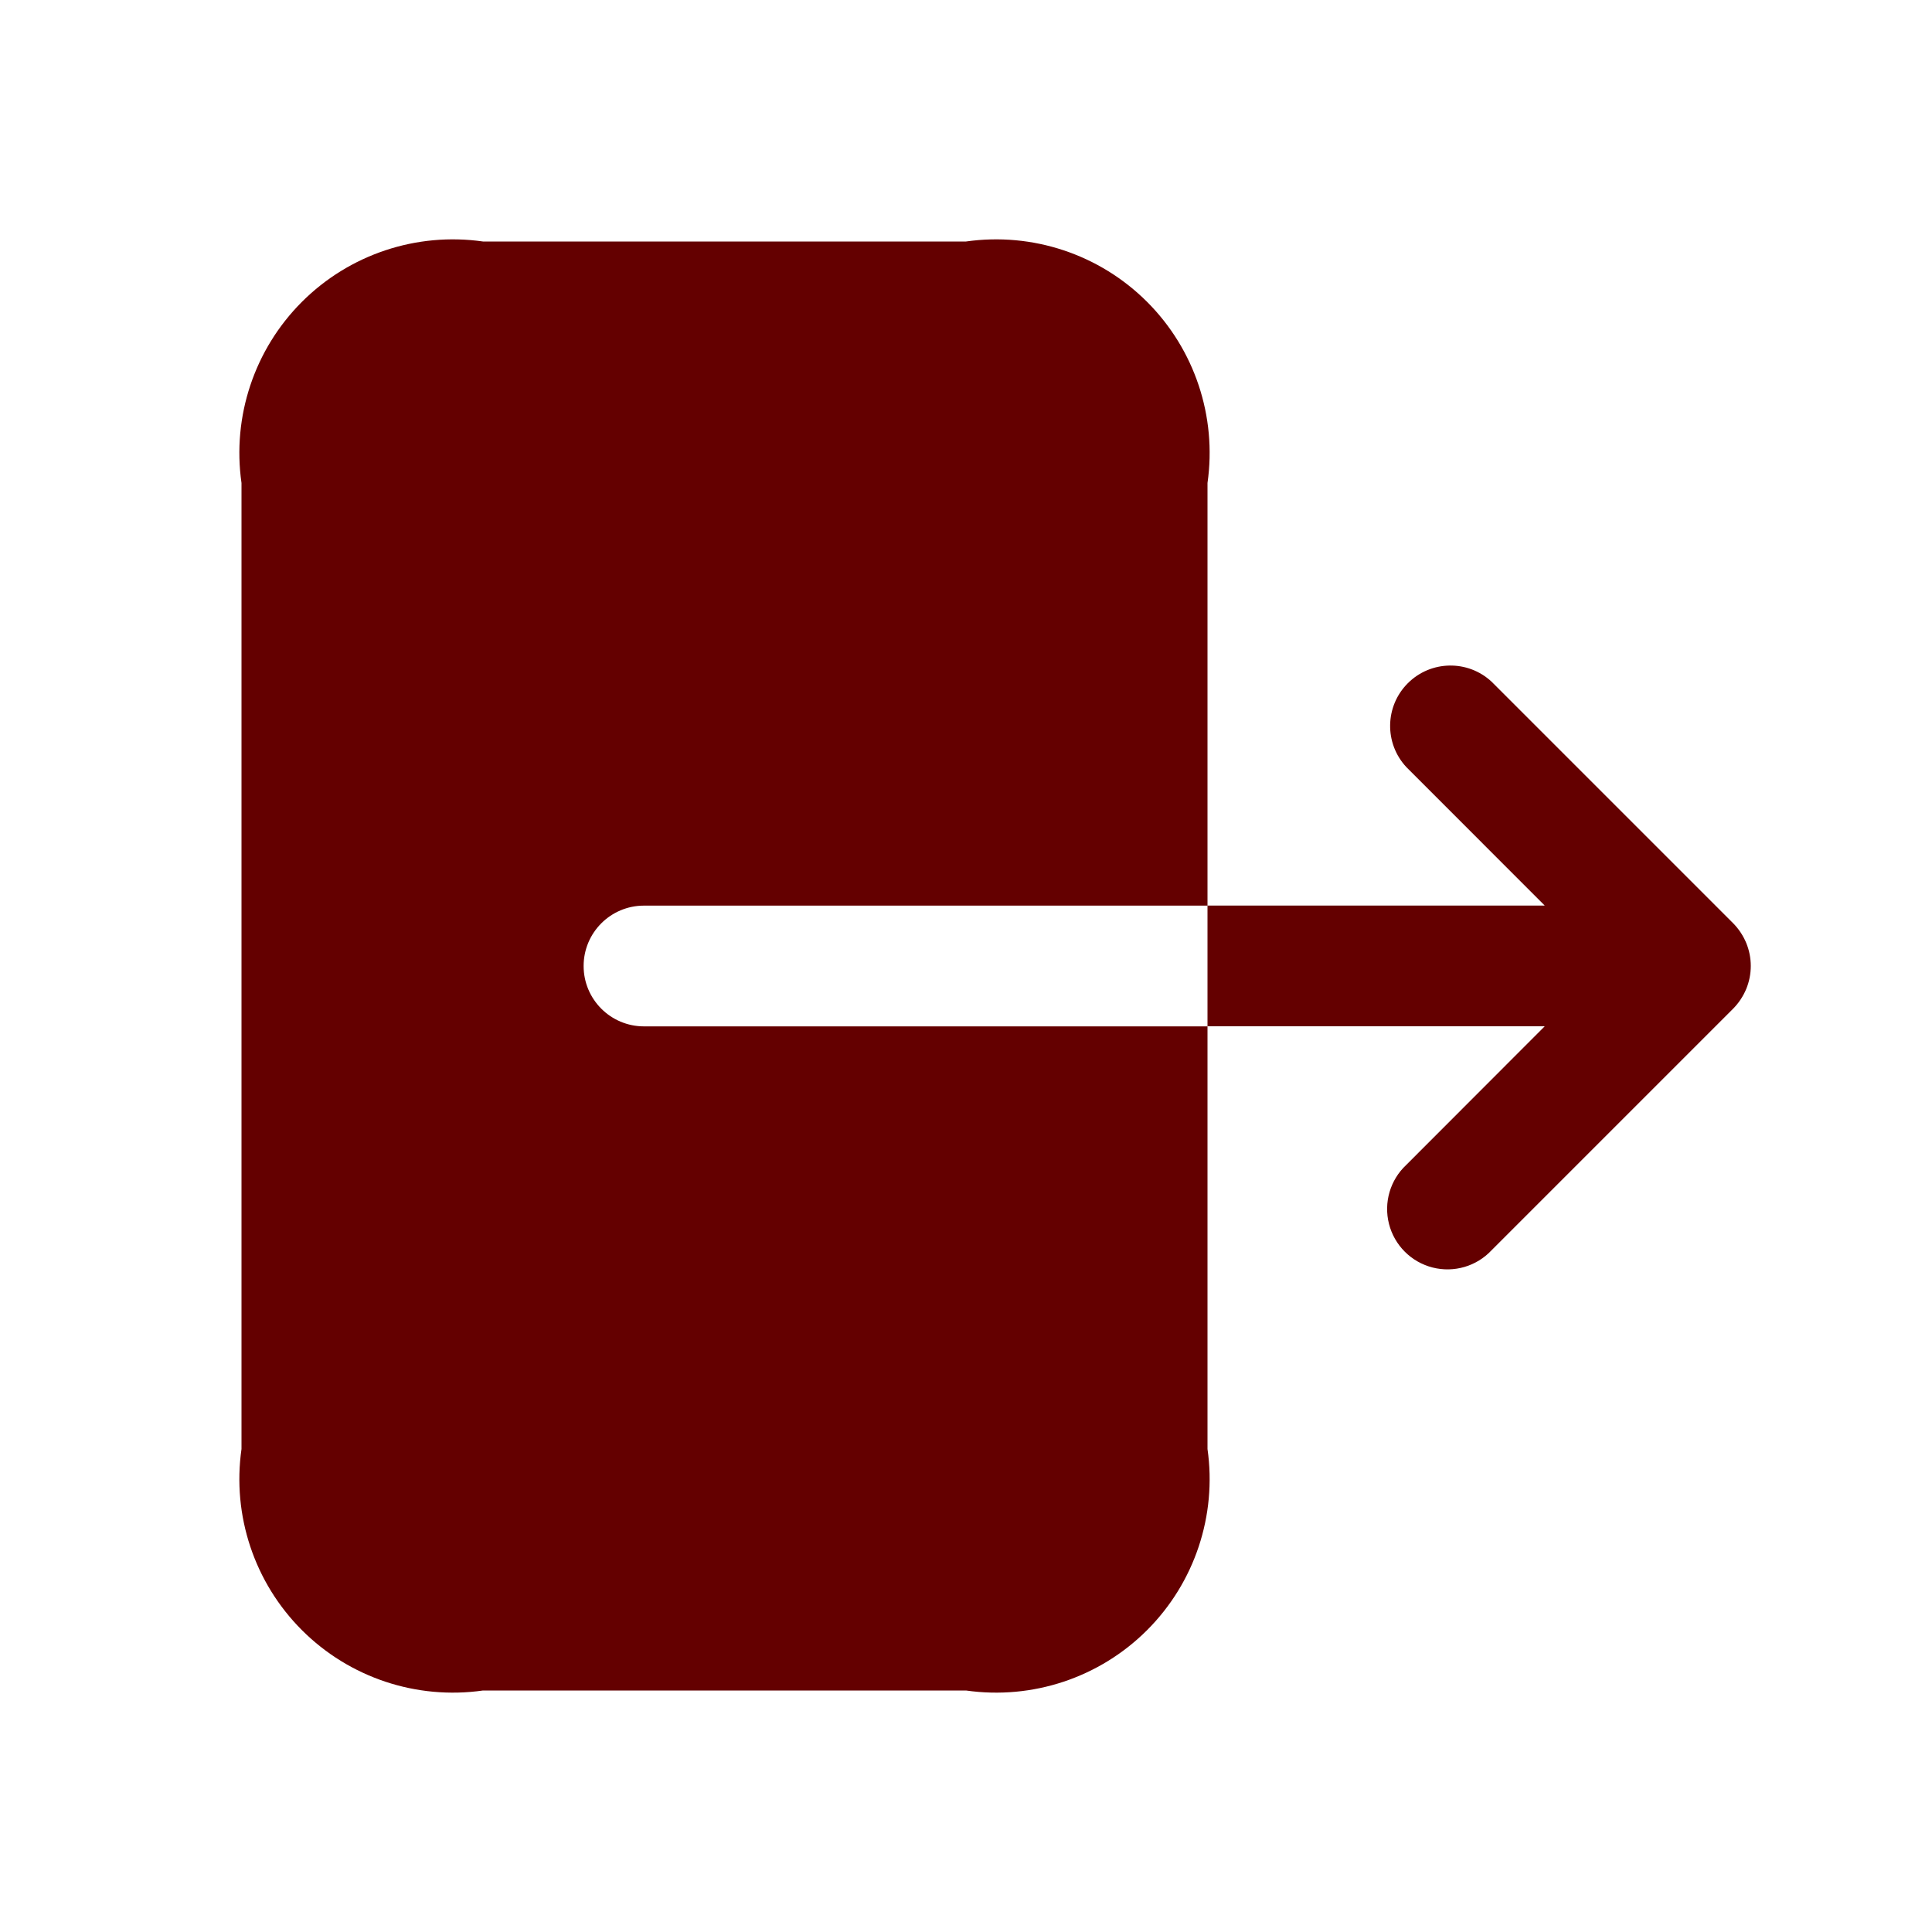
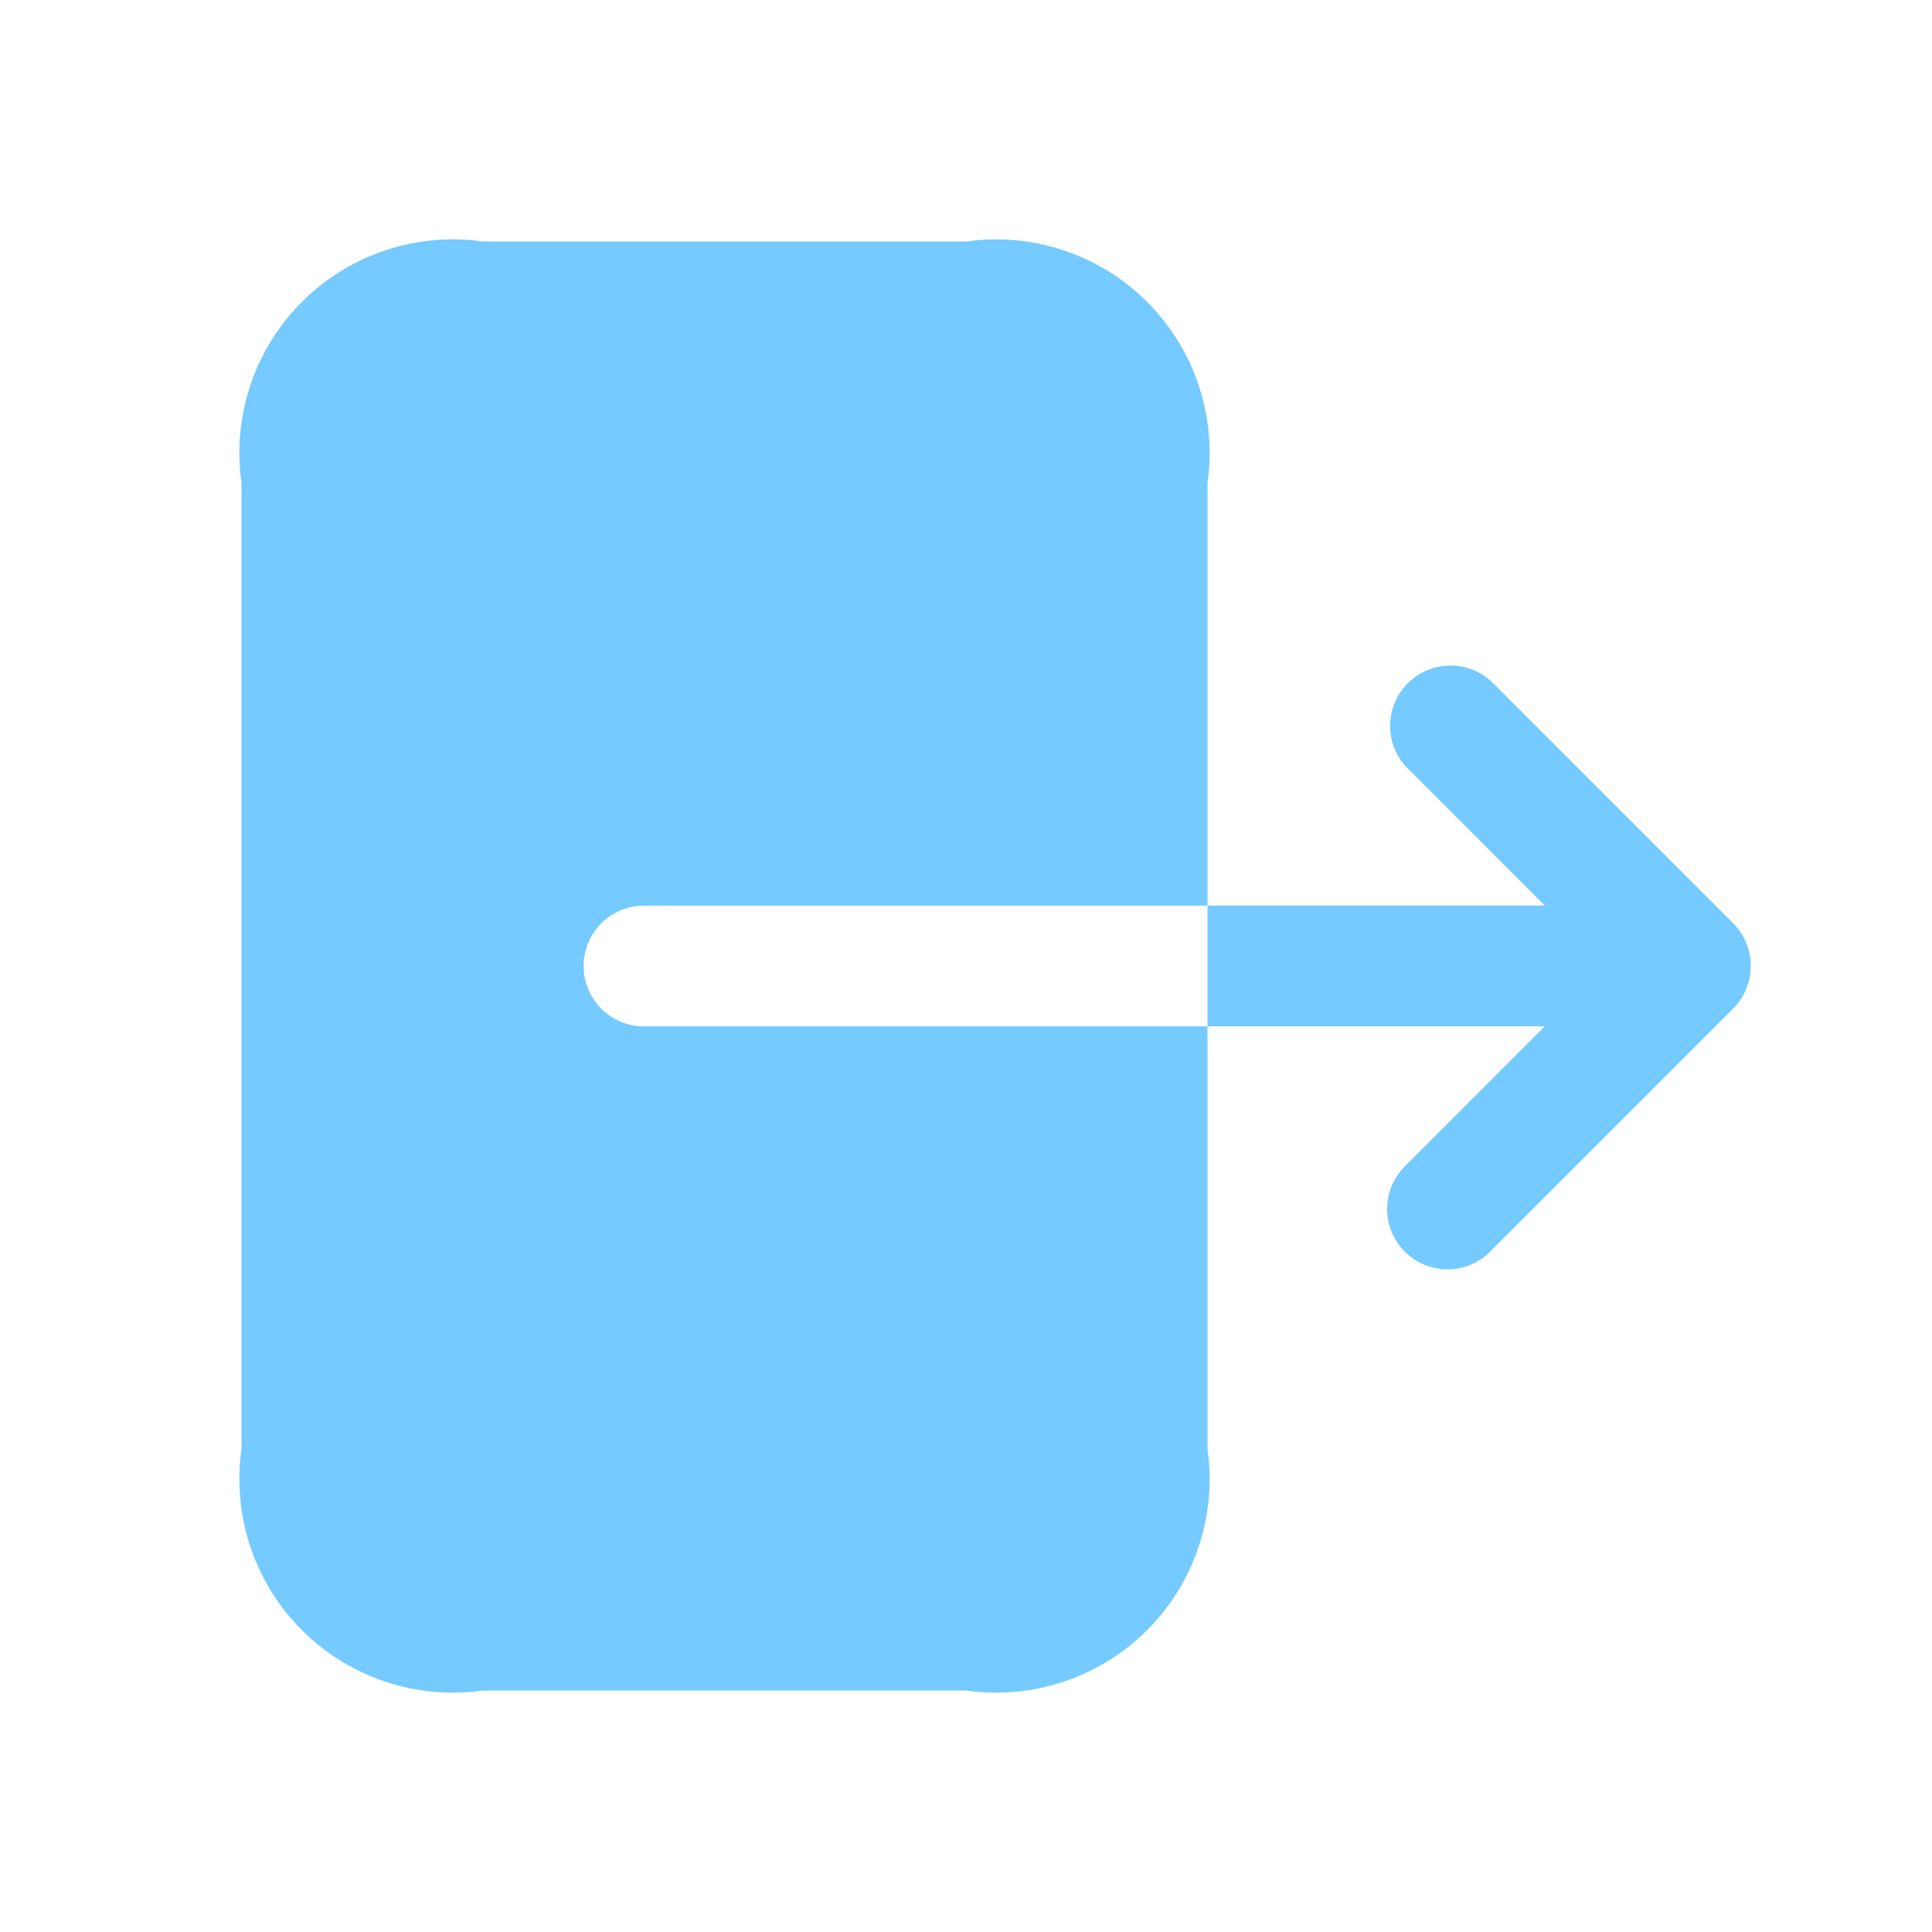
<svg xmlns="http://www.w3.org/2000/svg" width="48" height="48" viewBox="0 0 24 24" fill="#25314C">
-   <path d="M8 12.75h7V18a2.652 2.652 0 0 1-3 3H6a2.652 2.652 0 0 1-3-3V6a2.652 2.652 0 0 1 3-3h6a2.652 2.652 0 0 1 3 3v5.25H8a.75.75 0 0 0 0 1.5Zm13.692-1.037a.771.771 0 0 0-.162-.244l-3-3a.75.75 0 0 0-1.06 1.06l1.719 1.72H15v1.5h4.189L17.47 14.47a.75.75 0 1 0 1.06 1.06l3-3a.771.771 0 0 0 .162-.244.751.751 0 0 0 0-.573Z" fill="#640000" />
+   <path d="M8 12.75h7V18a2.652 2.652 0 0 1-3 3H6a2.652 2.652 0 0 1-3-3V6a2.652 2.652 0 0 1 3-3h6a2.652 2.652 0 0 1 3 3v5.25H8a.75.75 0 0 0 0 1.5Zm13.692-1.037a.771.771 0 0 0-.162-.244l-3-3a.75.75 0 0 0-1.06 1.06l1.719 1.72H15v1.5h4.189L17.47 14.47a.75.75 0 1 0 1.06 1.06l3-3a.771.771 0 0 0 .162-.244.751.751 0 0 0 0-.573Z" fill="#75caff" />
</svg>
